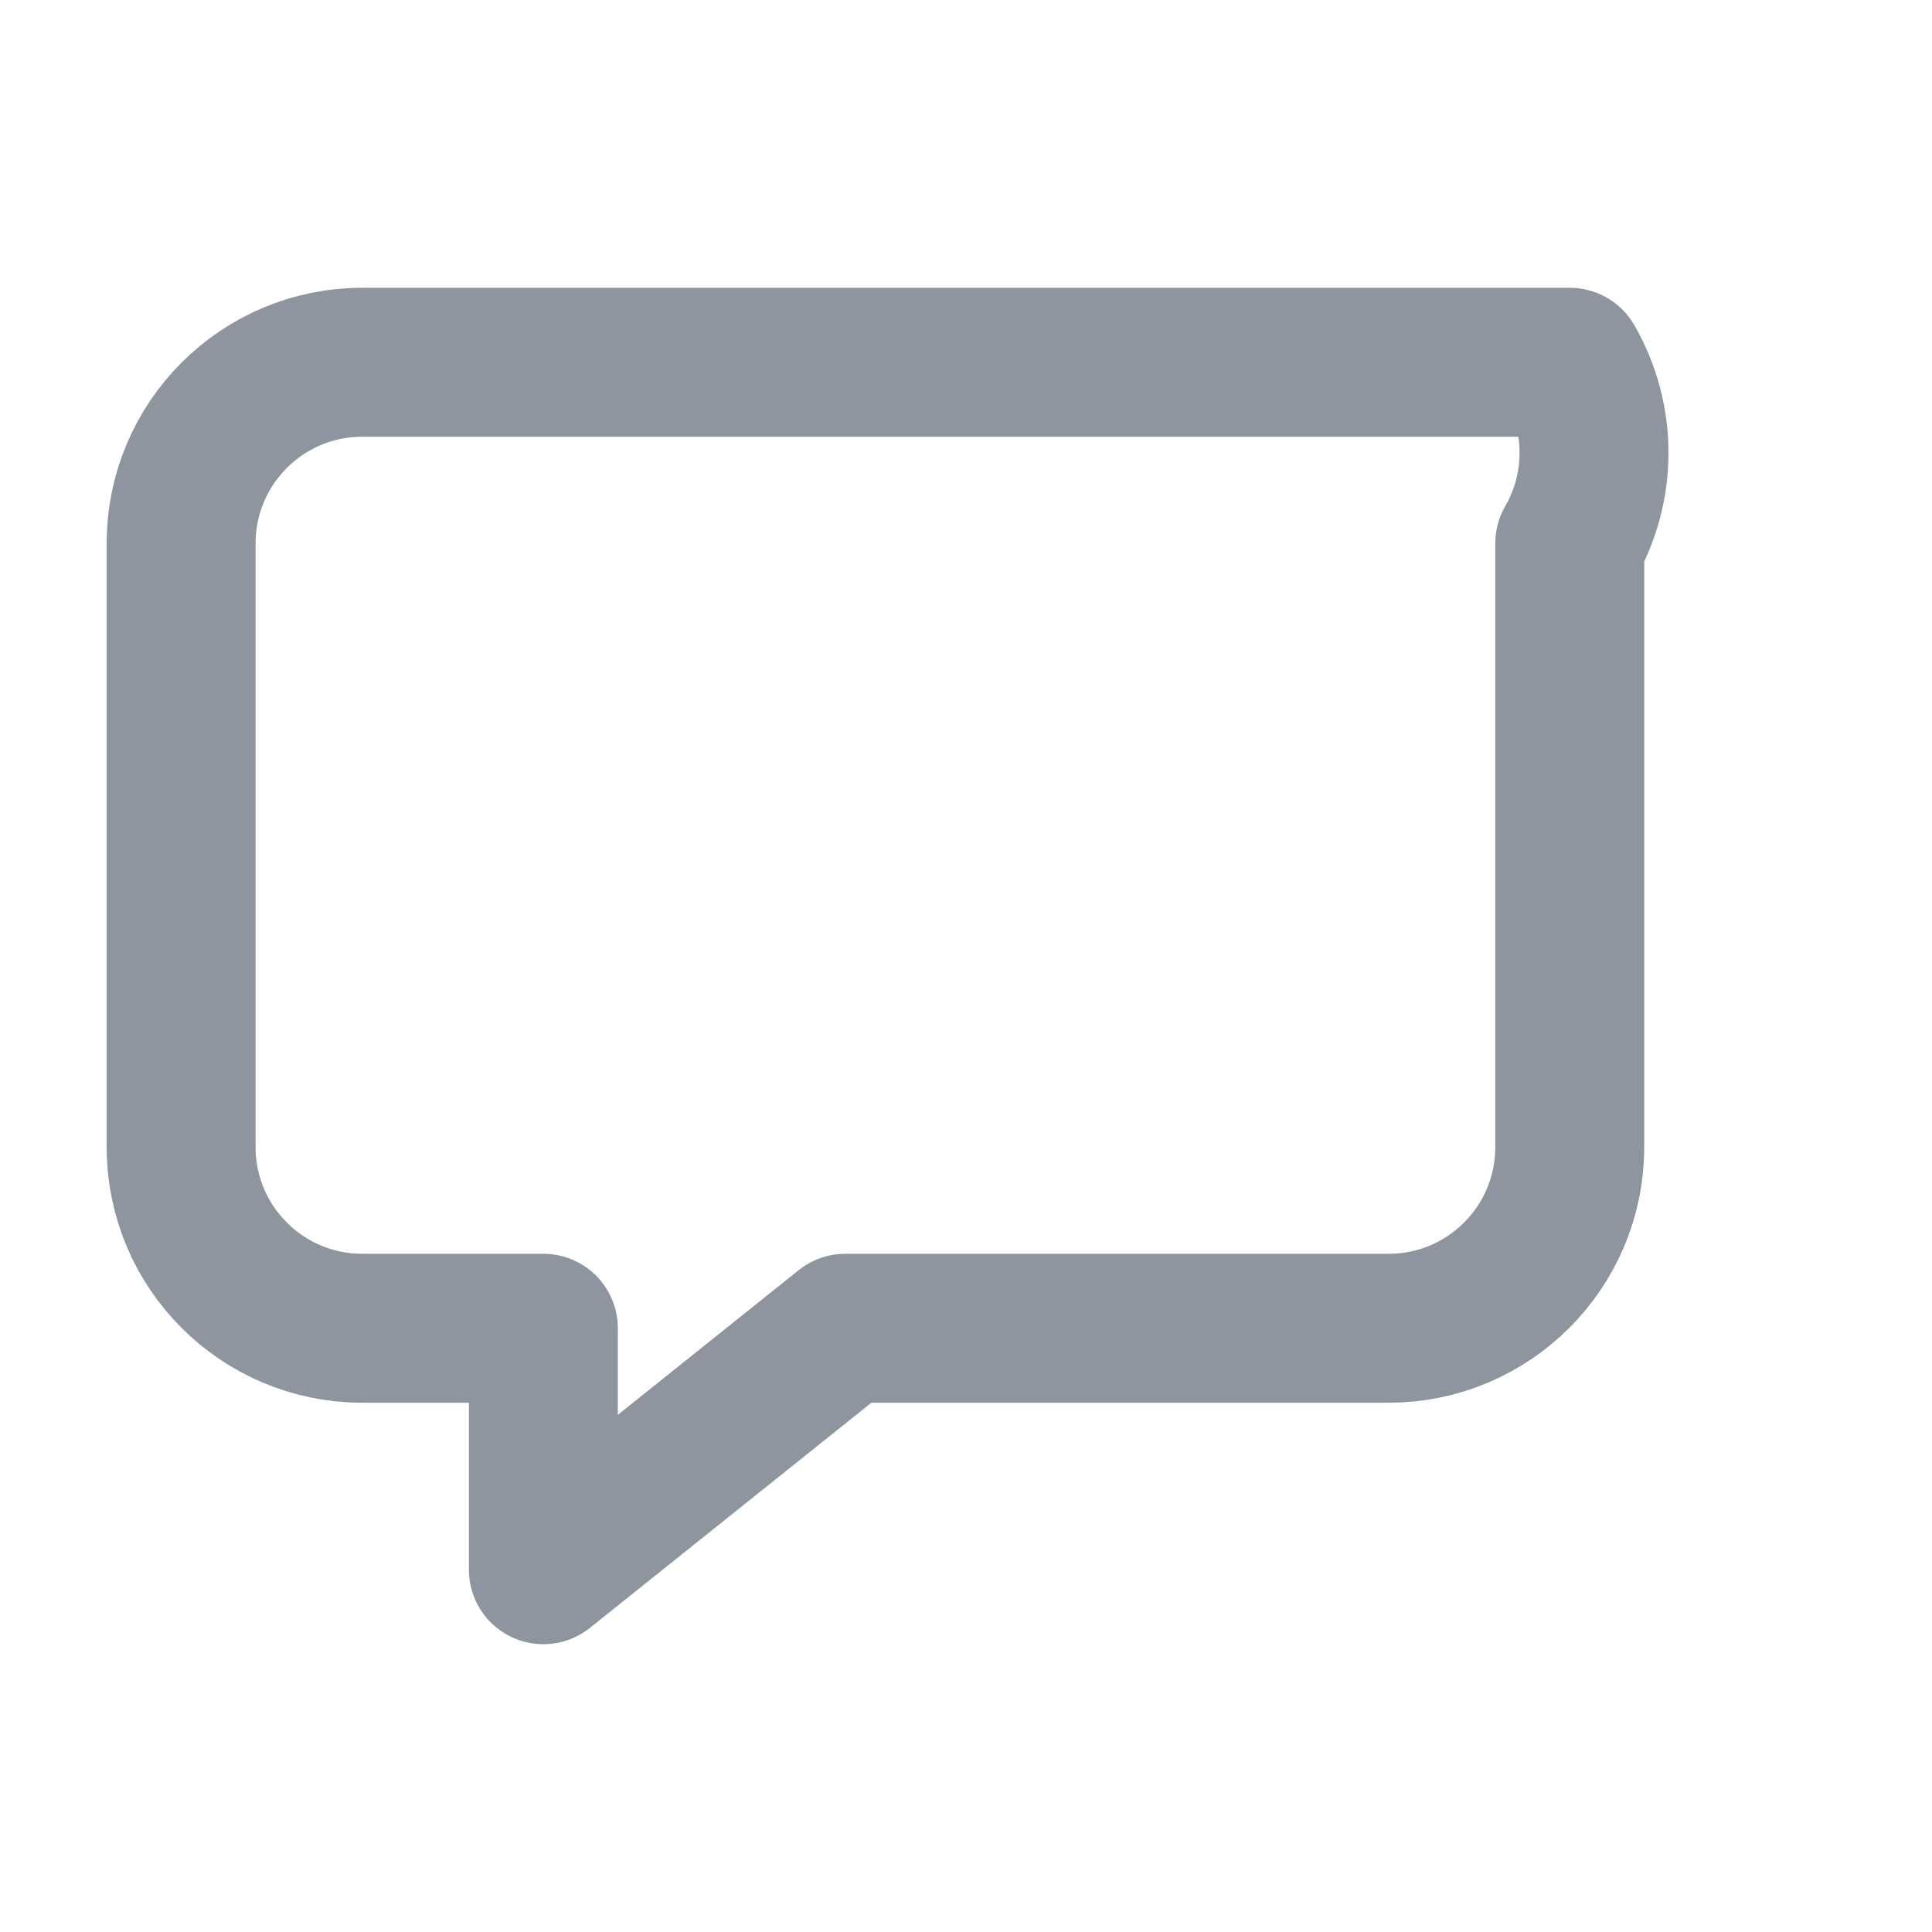
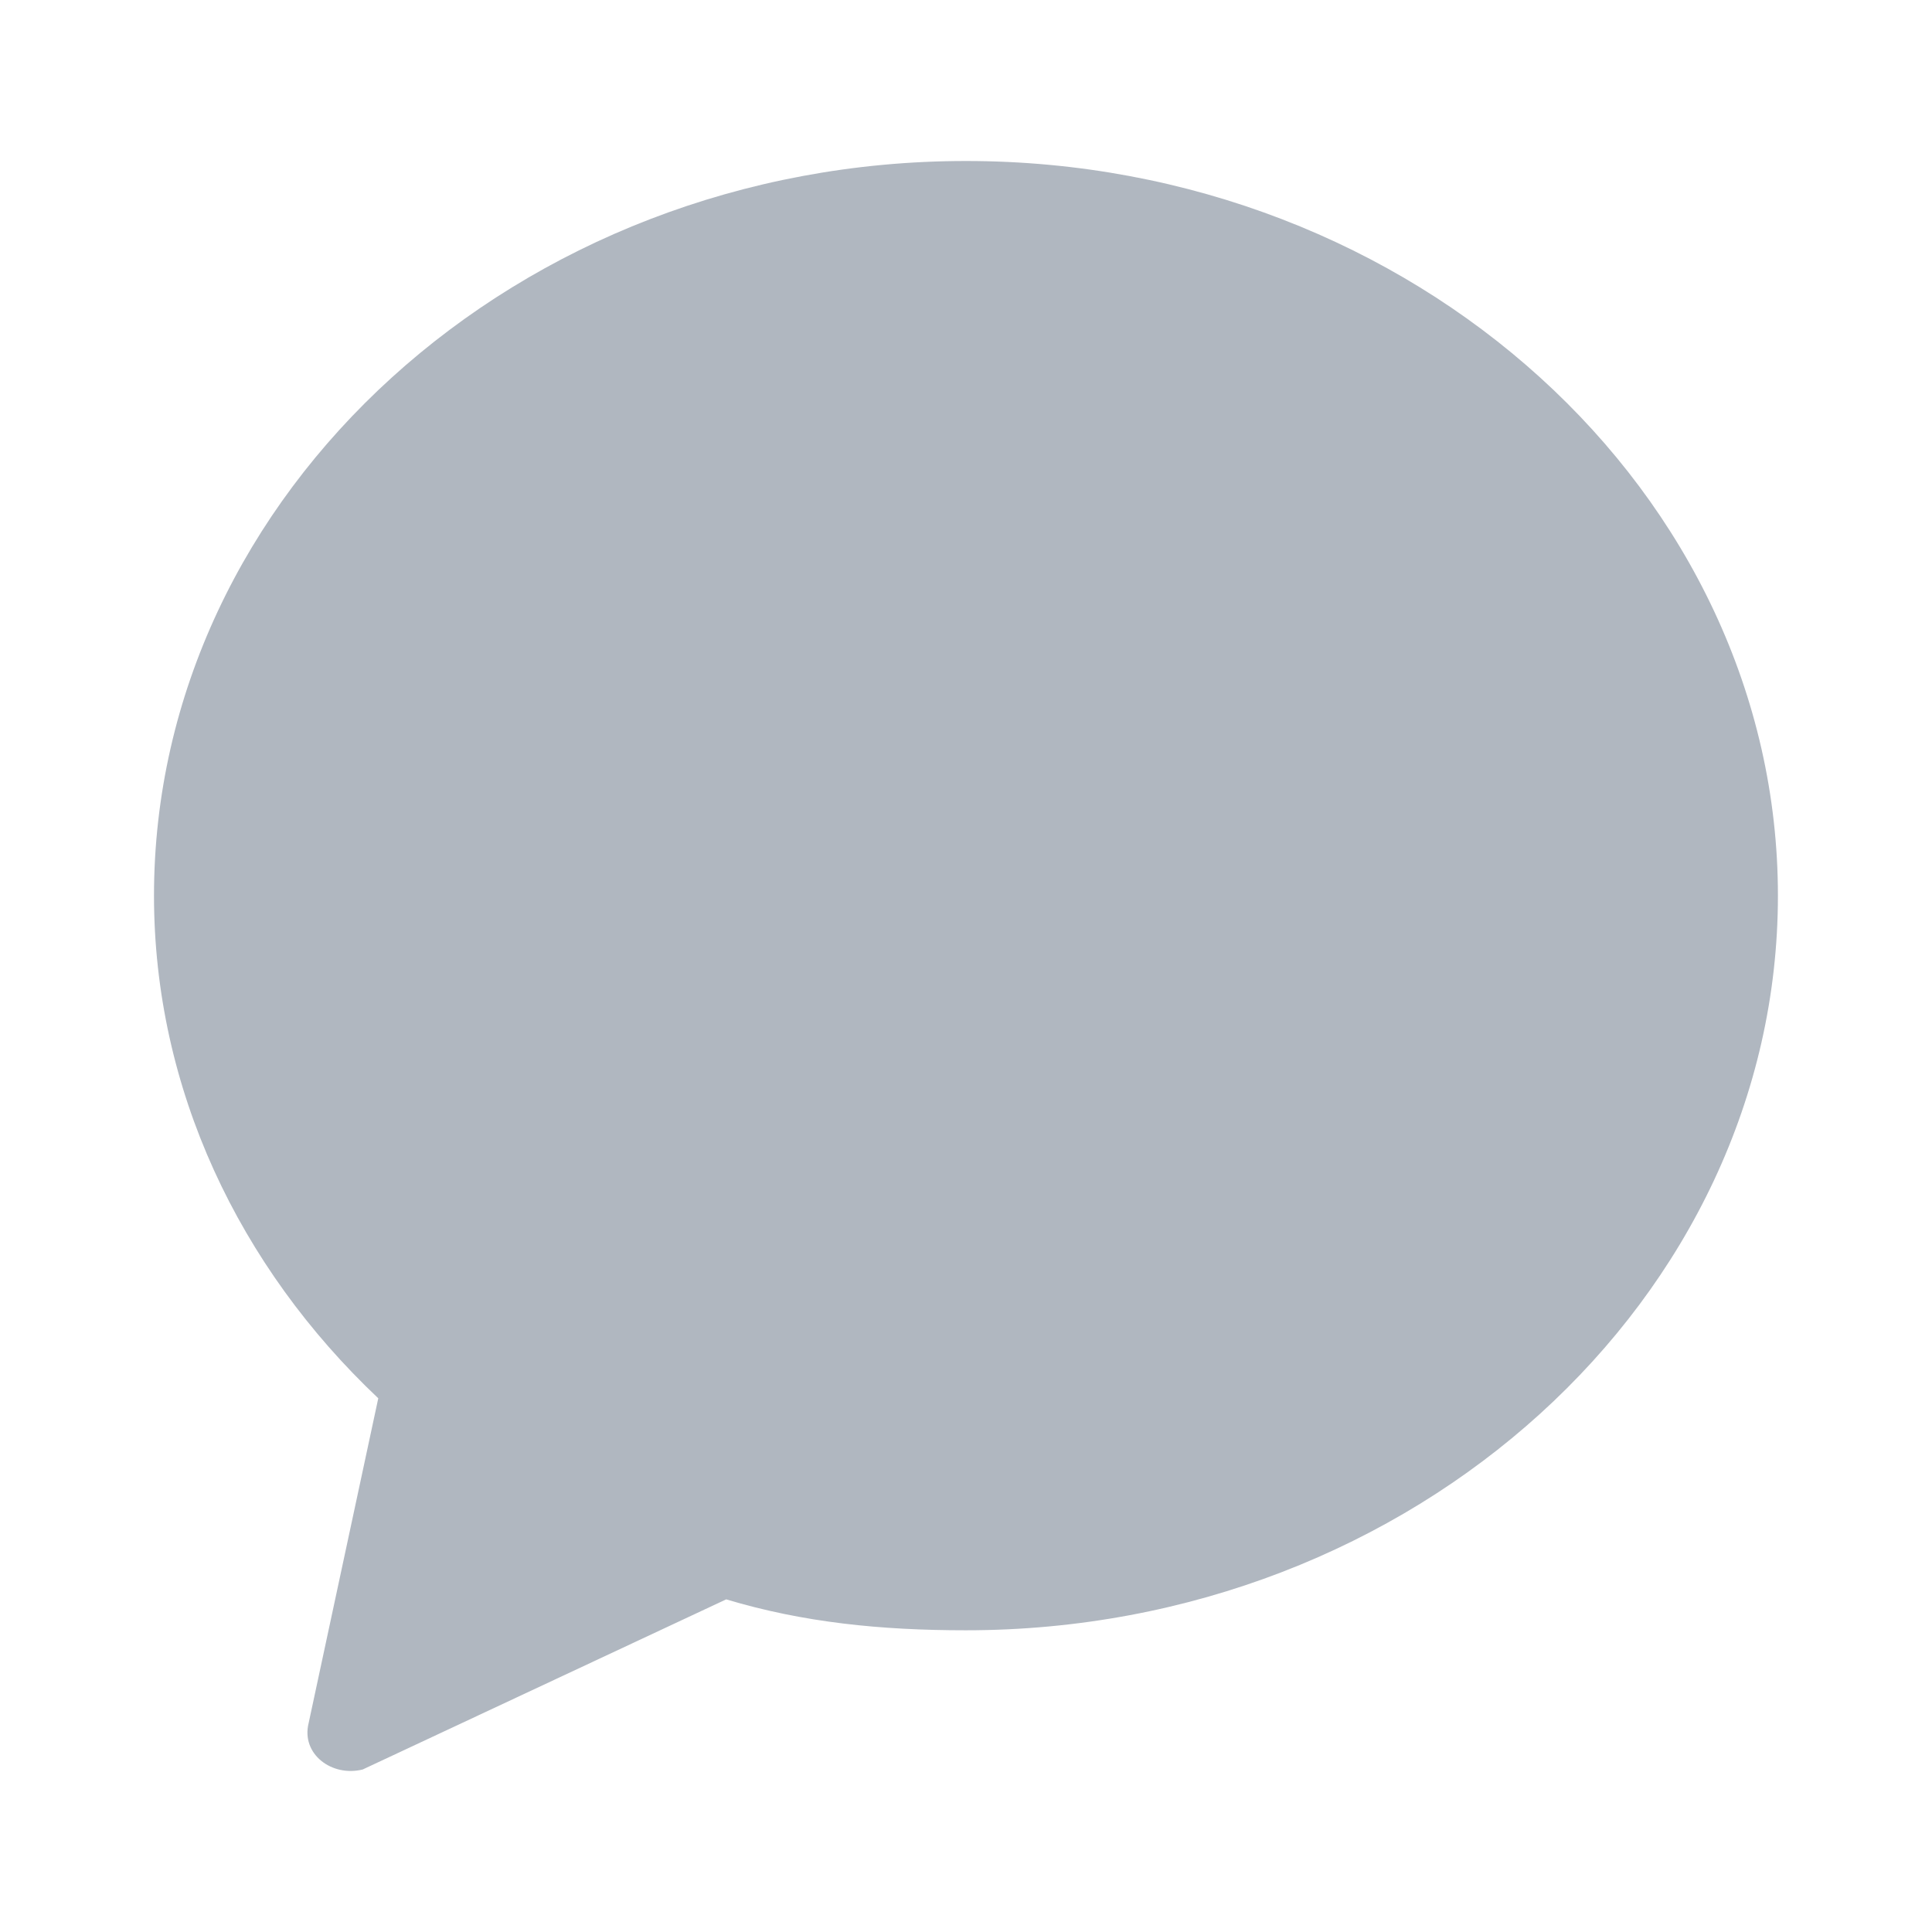
<svg xmlns="http://www.w3.org/2000/svg" viewBox="0 0 24 24">
-   <path d="M4.5 4.5A2.25 2.25 0 0 0 2.25 6.75v7.5a2.25 2.25 0 0 0 2.25 2.25h2.25v3l3.75-3h6.75a2.25 2.25 0 0 0 2.25-2.25v-7.5A2.25 2.25 0 0 0 19.5 4.5h-15z" fill="none" stroke="#8f959e" stroke-width="1.85" stroke-linecap="round" stroke-linejoin="round" />
+   <path d="m12 2c-5.572 0-10.087 4.131-10.087 9.126 0 2.402 1.057 4.611 2.786 6.244l-.865 4.035c-.096.384.288.672.672.576l4.515-2.113c.961.288 1.921.384 2.978.384 5.572 0 10.087-4.131 10.087-9.126s-4.514-9.126-10.086-9.126z" fill="#b0b7c0" />
</svg>
